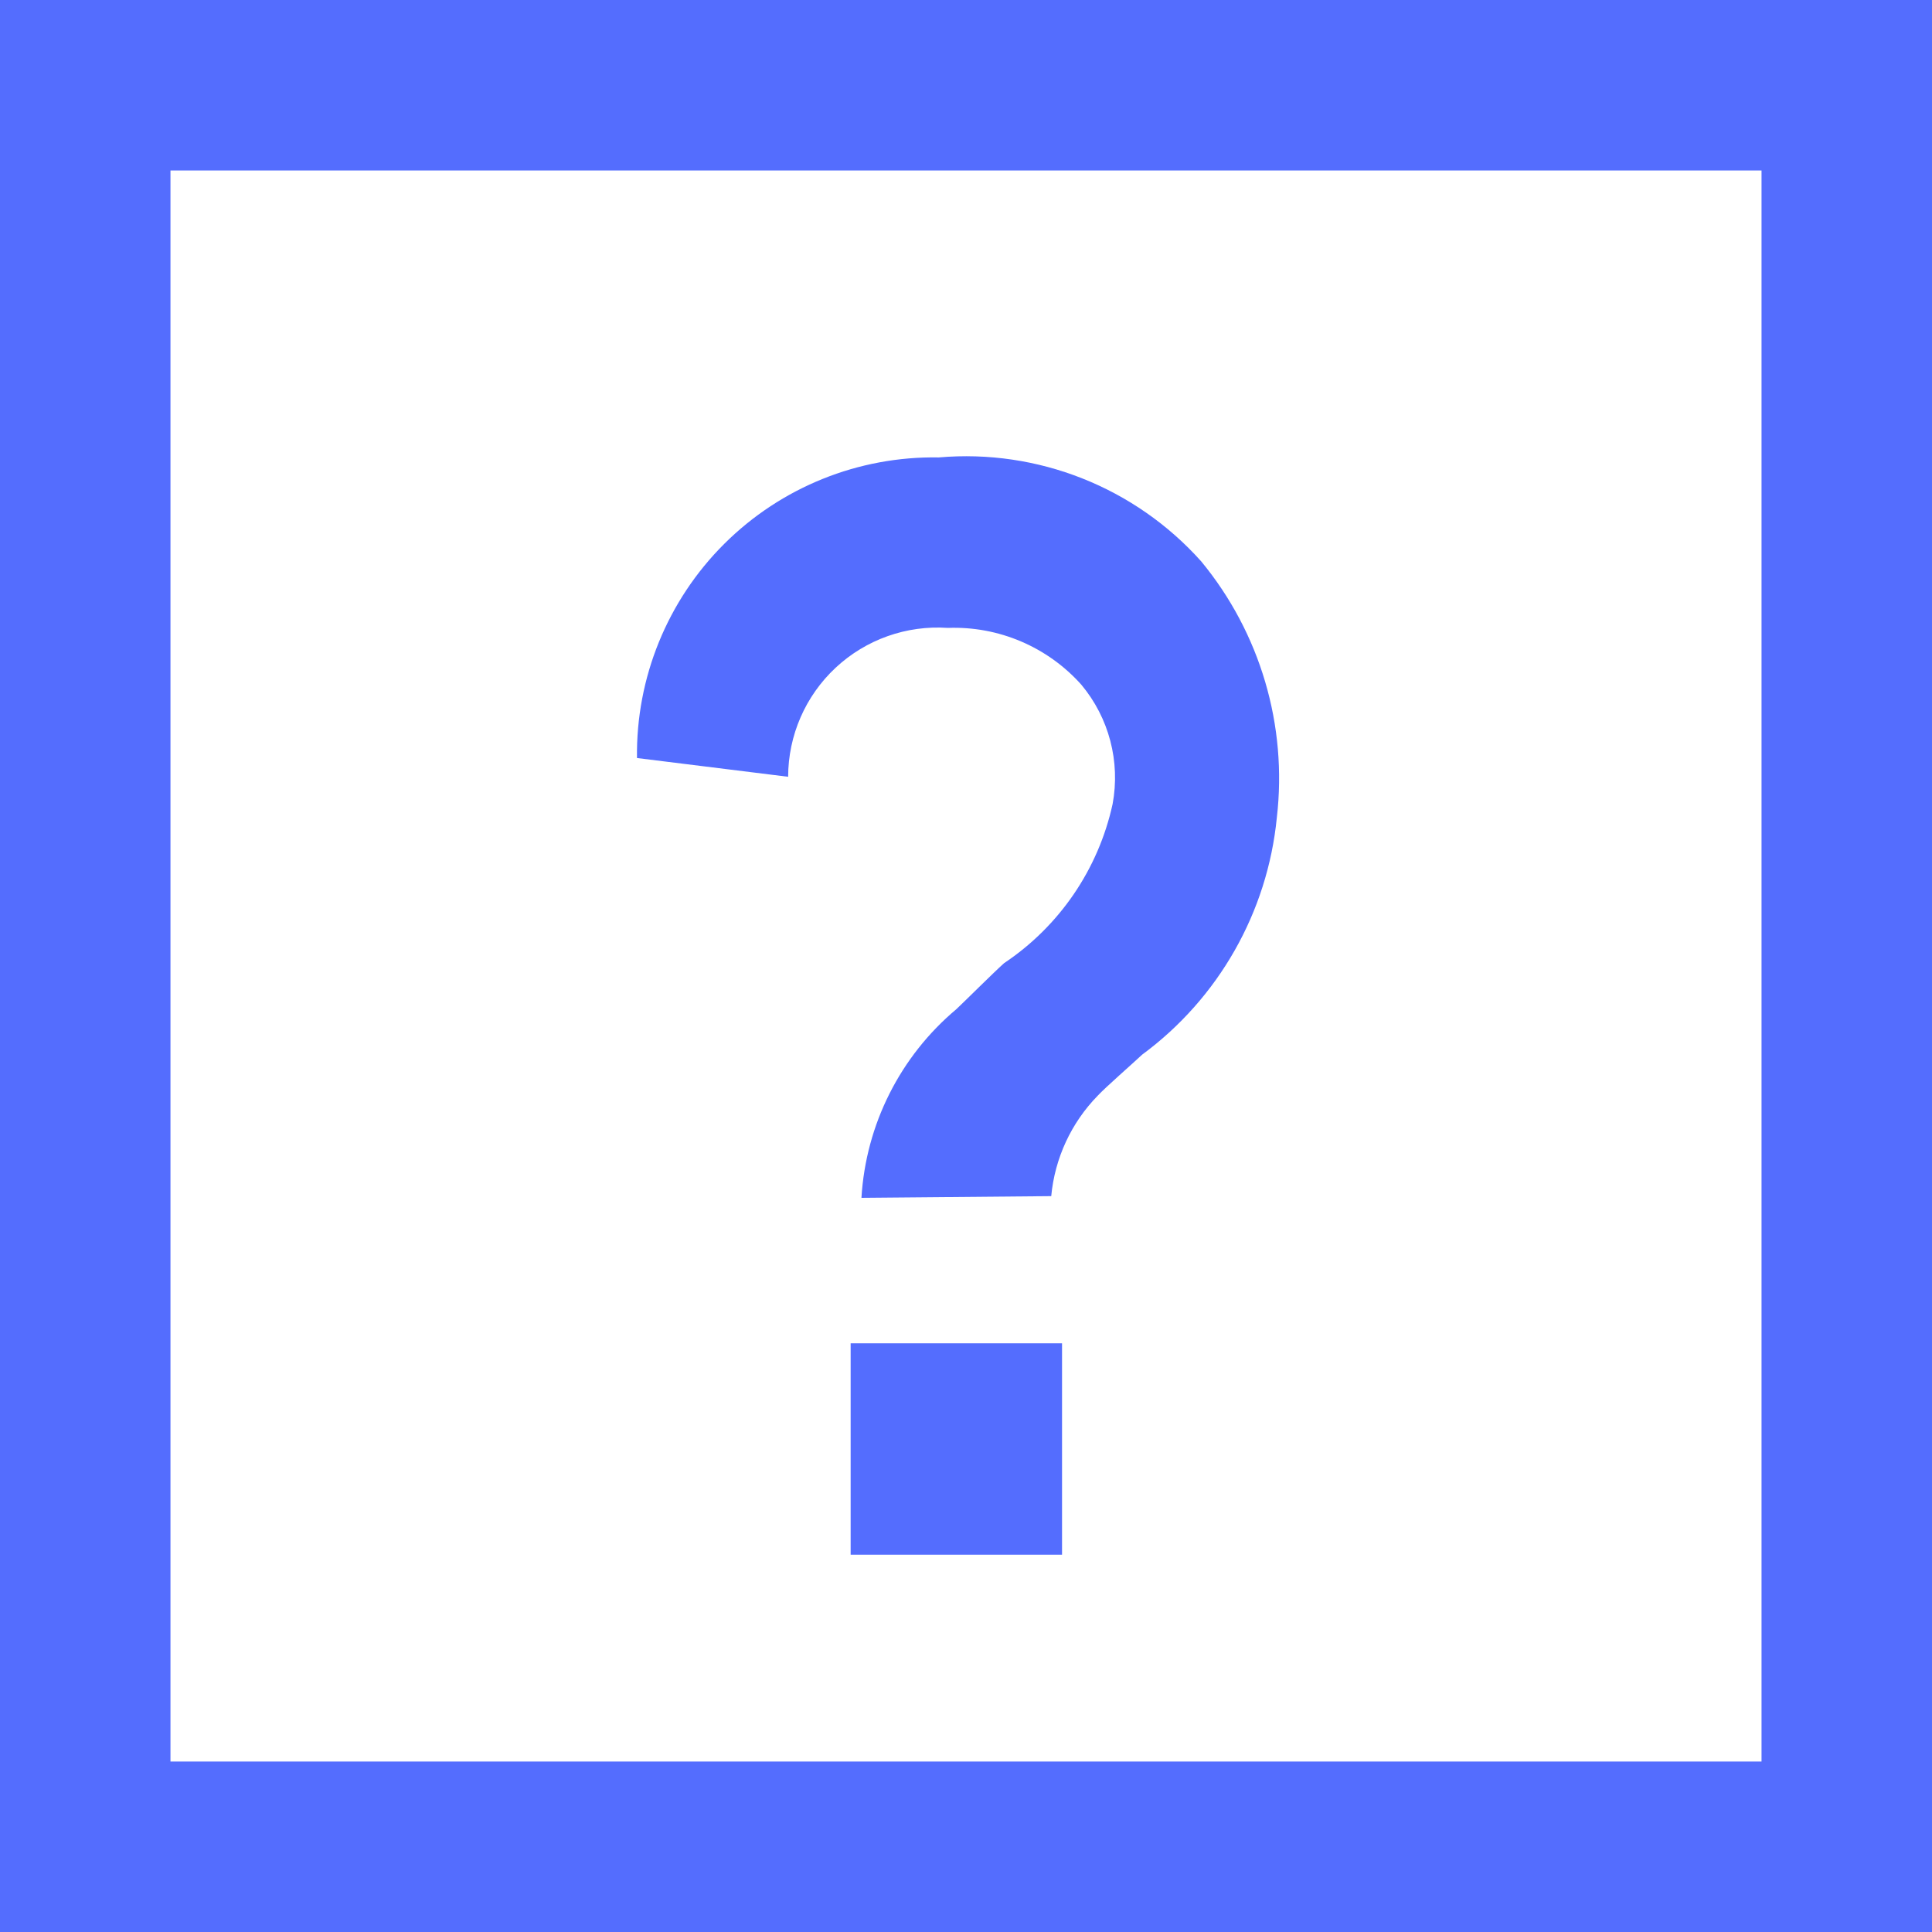
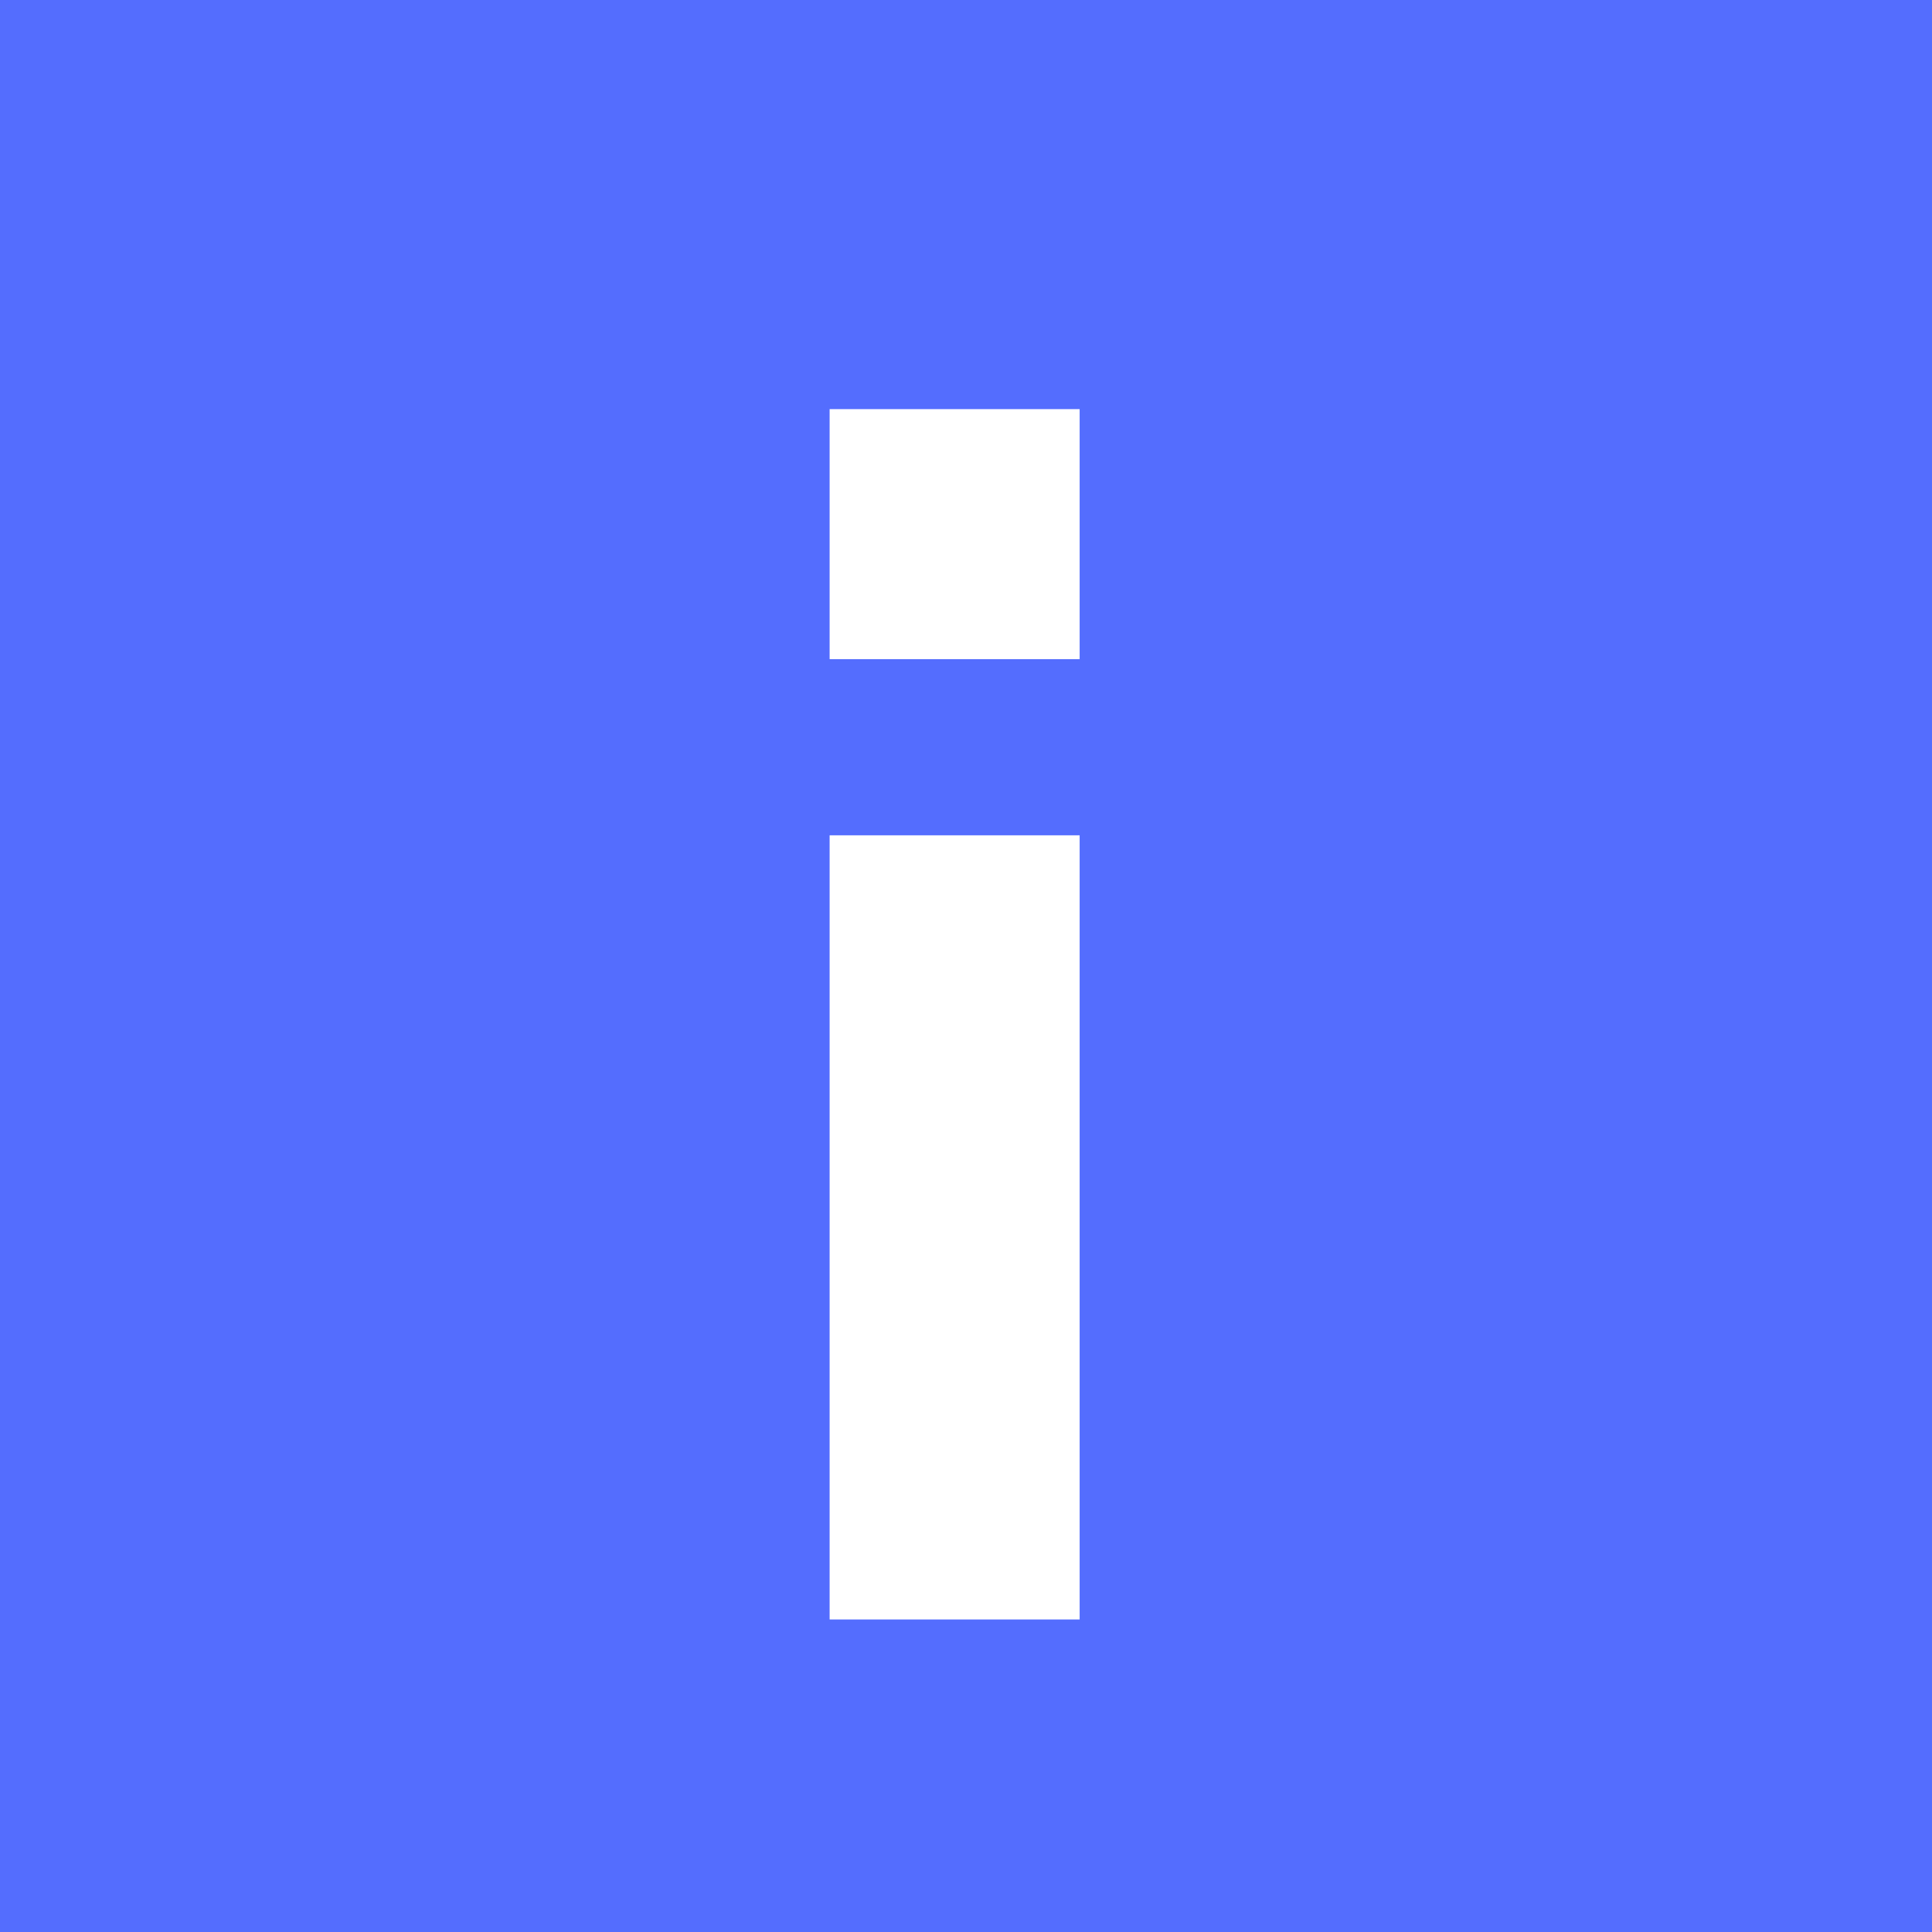
- <svg xmlns="http://www.w3.org/2000/svg" width="34" height="34" viewBox="0 0 34 34">
-   <defs>
-     <style>.be5ebf74-3e10-4782-b378-837945bfca8c{fill:#546dfe;}</style>
-   </defs>
-   <g id="b957ae9b-46d9-4792-a096-b4b40f2574be" data-name="Layer 2">
-     <g id="f37c4529-c2cb-4bde-921b-53679640bb2b" data-name="Layer 2">
-       <path class="be5ebf74-3e10-4782-b378-837945bfca8c" d="M31,3V31H3V3H31m3-3H0V34H34V0Z" />
-       <path class="be5ebf74-3e10-4782-b378-837945bfca8c" d="M15.16,21.08a4.7,4.7,0,0,1,1.67-3.32c.17-.16.64-.63.84-.81a4.53,4.53,0,0,0,1.91-2.8,2.55,2.55,0,0,0-.55-2.1,3,3,0,0,0-2.35-1,2.63,2.63,0,0,0-2.81,2.62l-2.66-.33a5.22,5.22,0,0,1,5.31-5.29,5.55,5.55,0,0,1,4.62,1.83,6,6,0,0,1,1.33,4.51,5.9,5.9,0,0,1-2.37,4.17c-.17.16-.64.57-.78.72a2.92,2.92,0,0,0-.82,1.77Z" />
-       <rect class="be5ebf74-3e10-4782-b378-837945bfca8c" x="14.97" y="23.64" width="3.72" height="3.72" />
-     </g>
-   </g>
+ <svg xmlns="http://www.w3.org/2000/svg" version="1.1" id="Layer_1" x="0px" y="0px" viewBox="0 0 34 34" style="enable-background:new 0 0 34 34;" xml:space="preserve">
+   <style type="text/css">
+ 	.st0{fill:#546DFE;}
+ </style>
+   <path class="st0" d="M0,0v34h34V0H0z M14.6,7.2H19v4.4h-4.4V7.2z M14.6,14.7H19v13.8h-4.4V14.7z" />
</svg>
